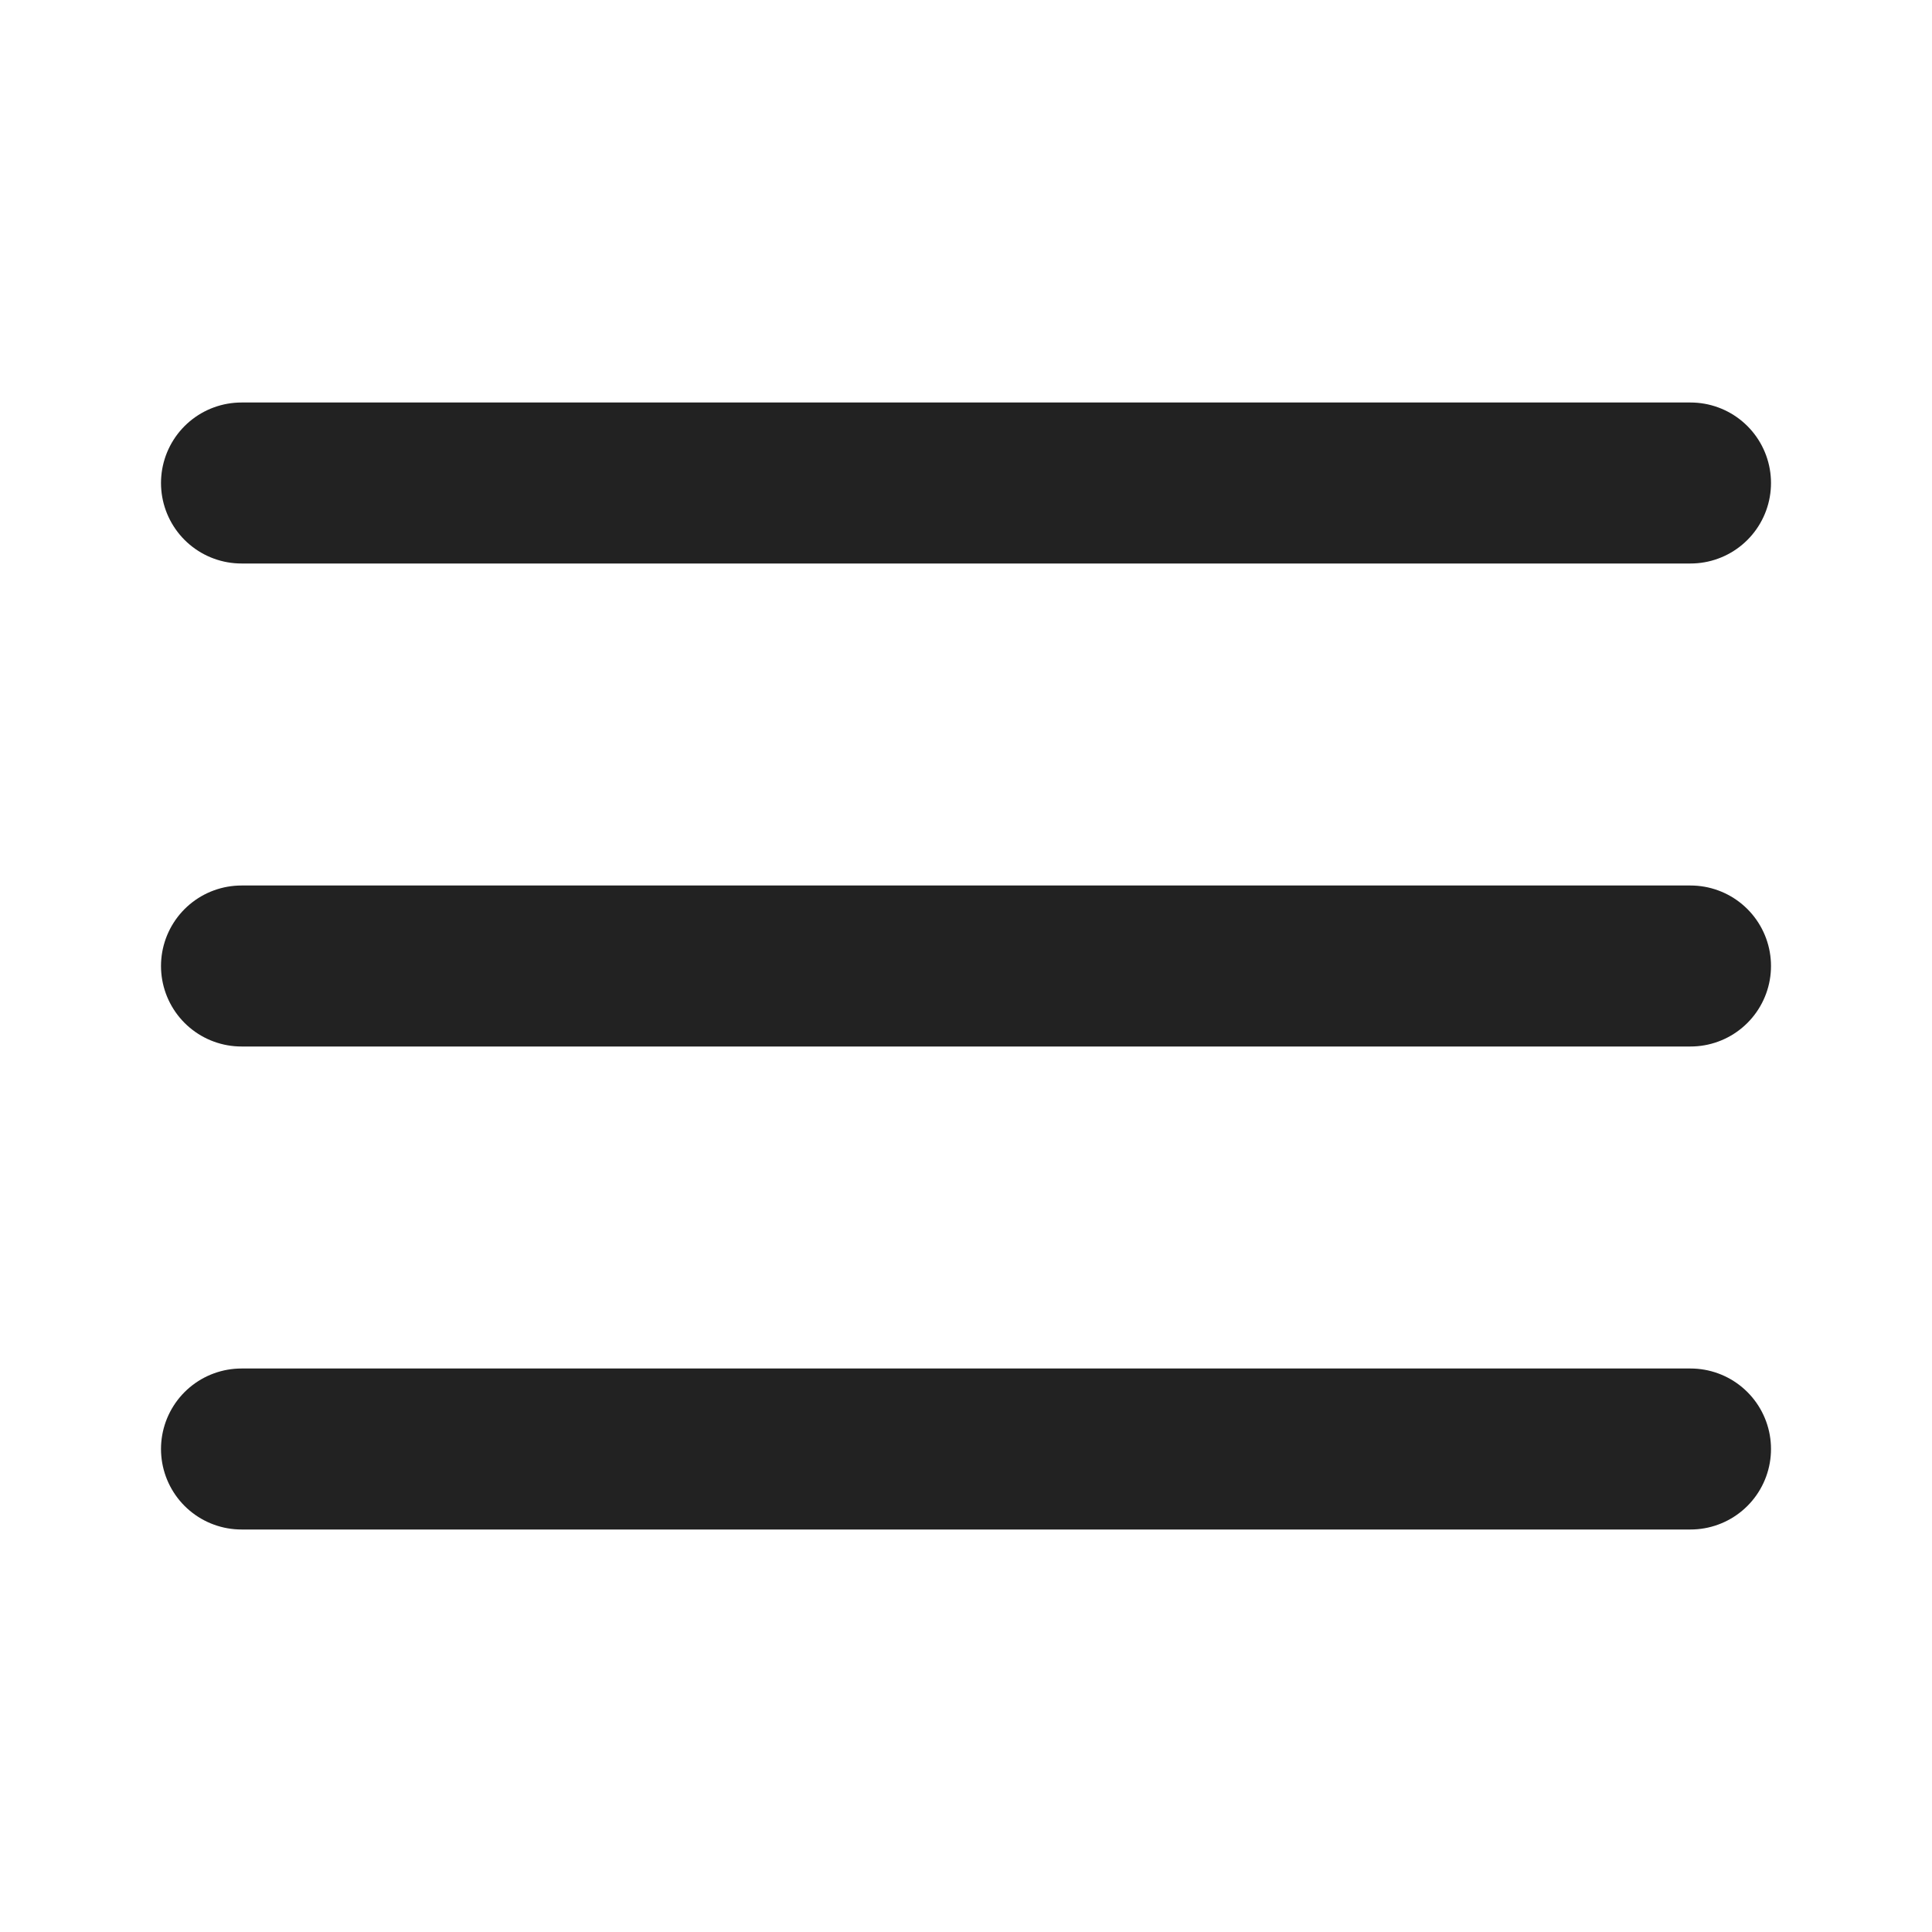
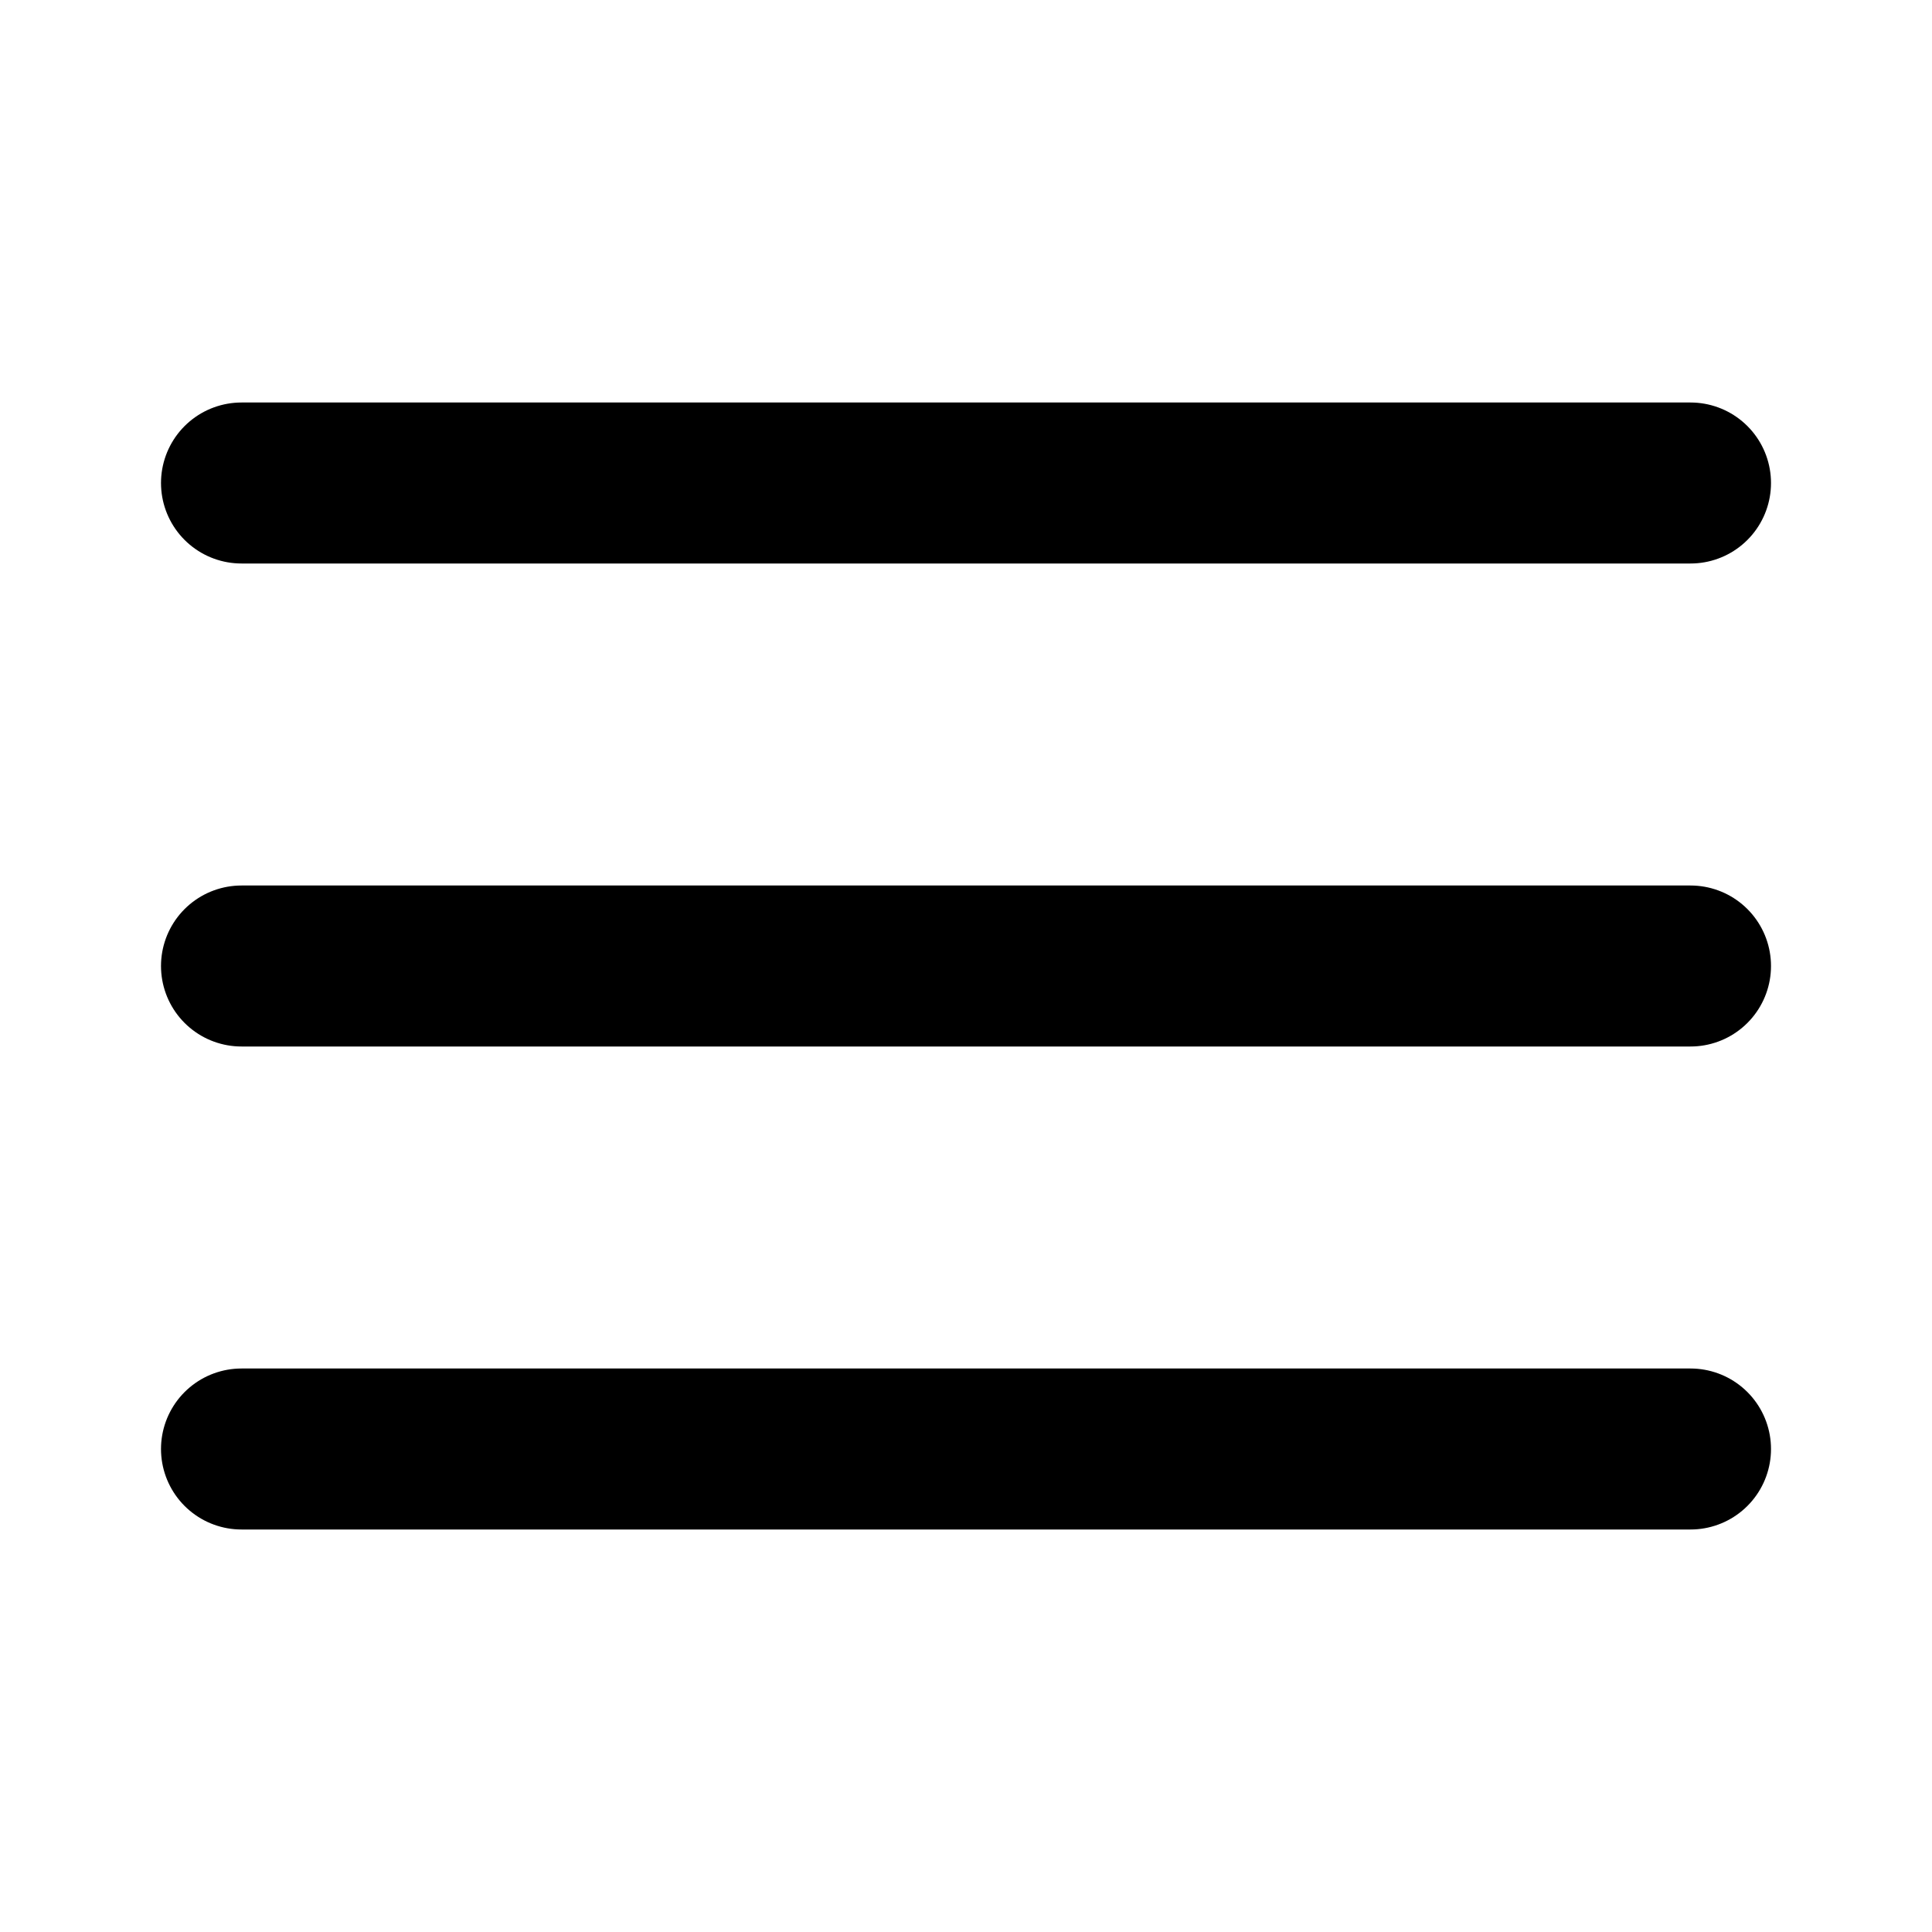
- <svg xmlns="http://www.w3.org/2000/svg" width="24" height="24" fill="none" stroke="#222" stroke-width="2" stroke-linecap="round" stroke-linejoin="round">
-   <path d="M3 12h18M3 6h18M3 18h18" />
+ <svg xmlns="http://www.w3.org/2000/svg" width="24" height="24" viewBox="0 0 24 24" fill="none" stroke="currentColor" stroke-width="2" stroke-linecap="round" stroke-linejoin="round">
+   <line x1="3" y1="12" x2="21" y2="12" />
+   <line x1="3" y1="6" x2="21" y2="6" />
+   <line x1="3" y1="18" x2="21" y2="18" />
</svg>
